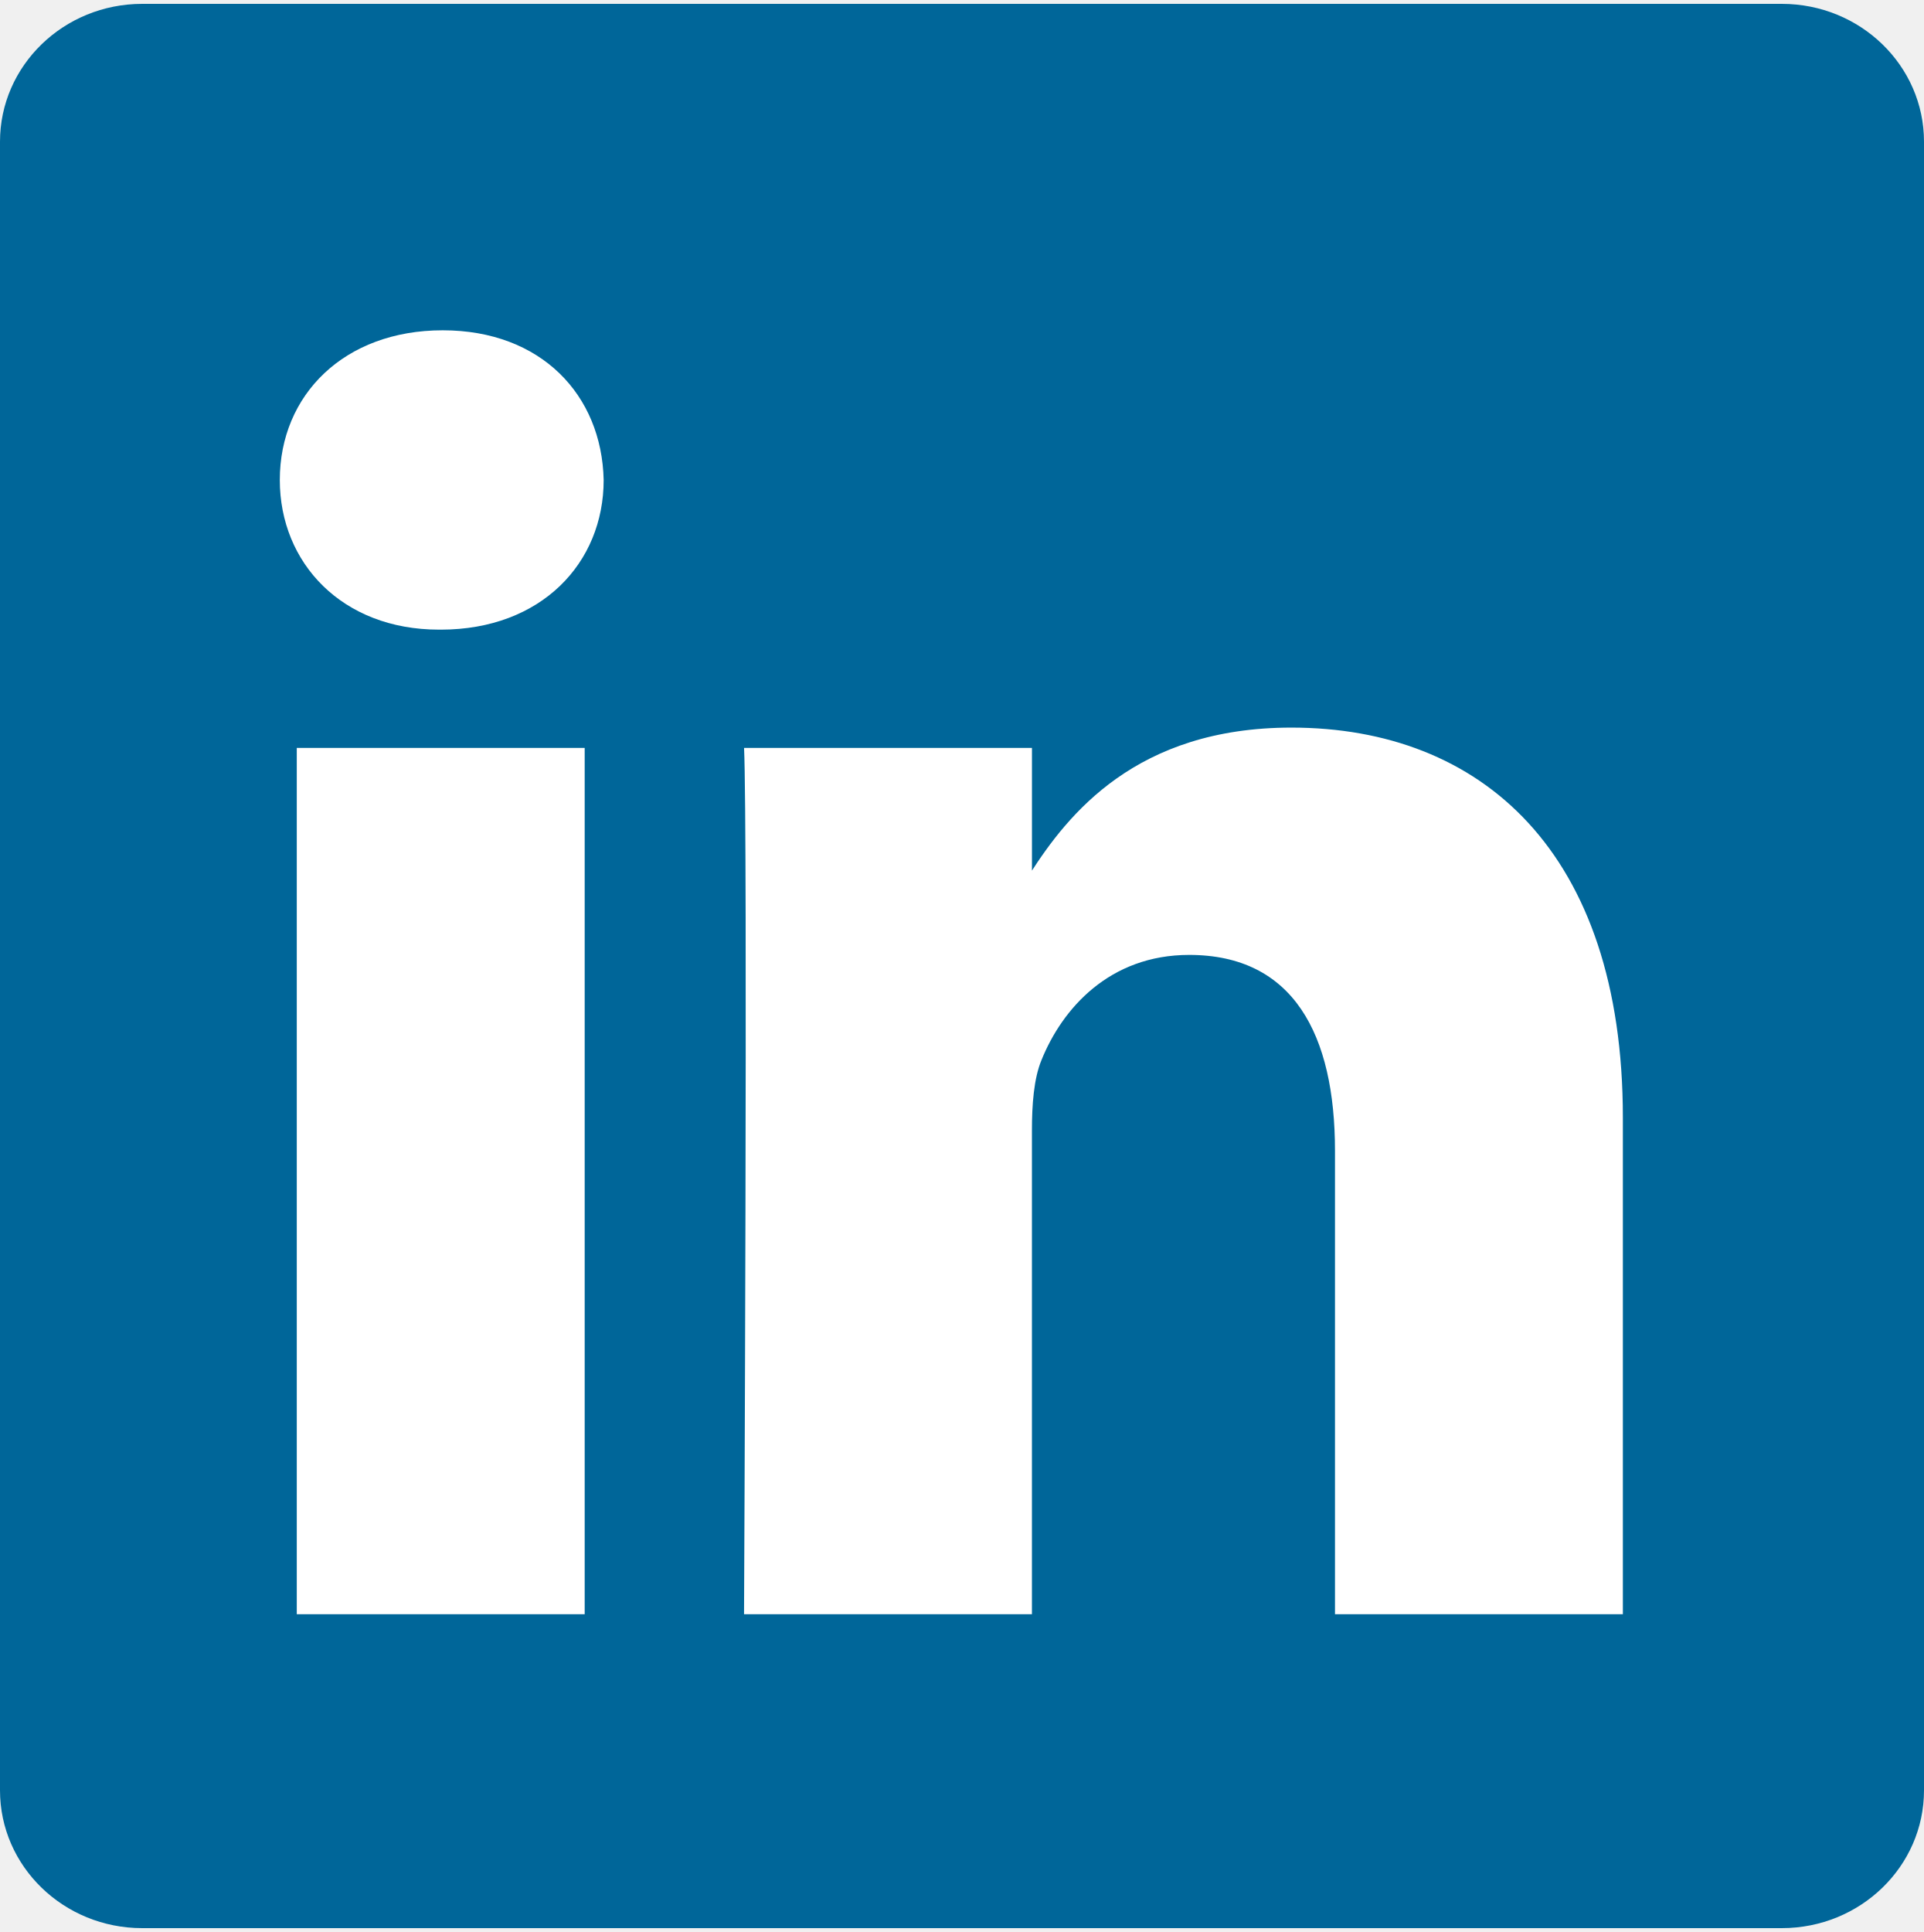
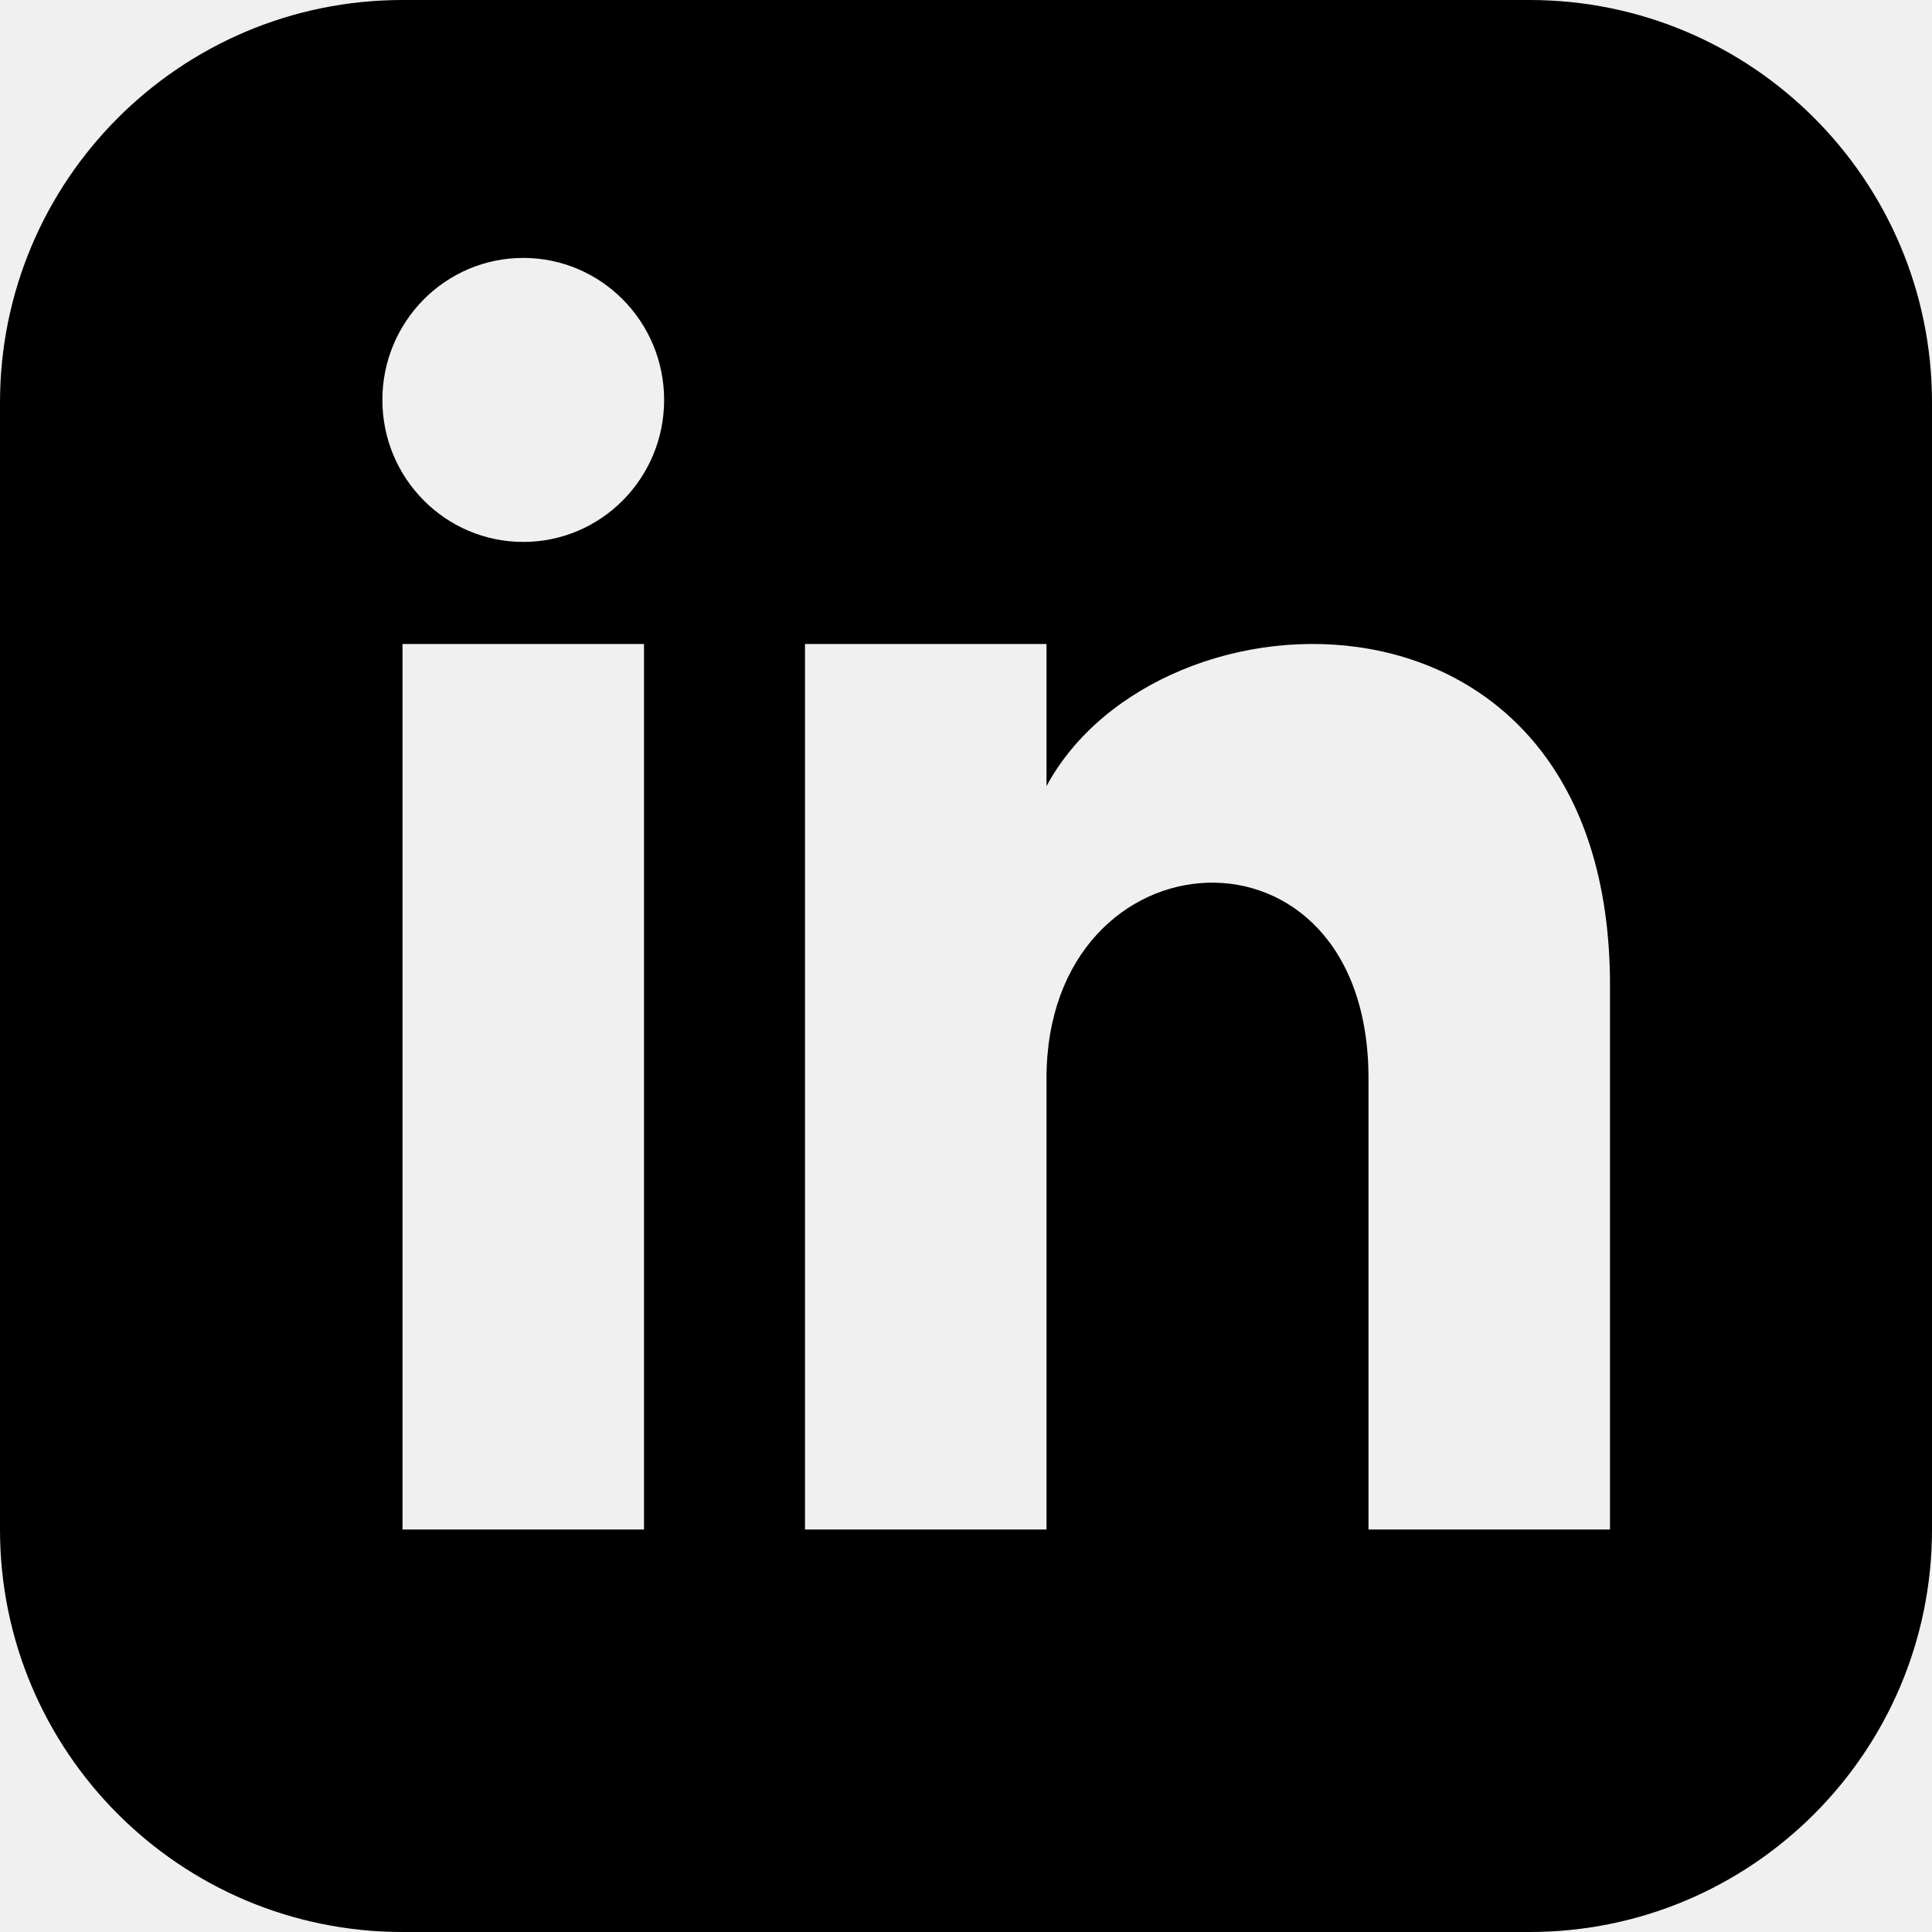
- <svg xmlns="http://www.w3.org/2000/svg" height="2500" width="2490" viewBox="0 0 256 256">
-   <g fill="none">
-     <path d="M0 18.338C0 8.216 8.474 0 18.92 0h218.16C247.53 0 256 8.216 256 18.338v219.327C256 247.79 247.53 256 237.08 256H18.92C8.475 256 0 247.791 0 237.668V18.335z" fill="#069" />
-     <path d="M77.796 214.238V98.986H39.488v115.252H77.8zM58.65 83.253c13.356 0 21.671-8.85 21.671-19.91-.25-11.312-8.315-19.915-21.417-19.915-13.111 0-21.674 8.603-21.674 19.914 0 11.06 8.312 19.91 21.169 19.91h.248zM99 214.238h38.305v-64.355c0-3.44.25-6.889 1.262-9.346 2.768-6.885 9.071-14.012 19.656-14.012 13.858 0 19.405 10.568 19.405 26.063v61.65h38.304v-66.082c0-35.399-18.896-51.872-44.099-51.872-20.663 0-29.738 11.549-34.78 19.415h.255V98.99H99.002c.5 10.812-.003 115.252-.003 115.252z" fill="#fff" />
-   </g>
+ <svg xmlns="http://www.w3.org/2000/svg" width="24" height="24" viewBox="0 0 24 24">
+   <path d="M19 0h-14c-2.761 0-5 2.239-5 5v14c0 2.761 2.239 5 5 5h14c2.762 0 5-2.239 5-5v-14c0-2.761-2.238-5-5-5zm-11 19h-3v-11h3v11zm-1.5-12.268c-.966 0-1.75-.79-1.75-1.764s.784-1.764 1.75-1.764 1.75.79 1.75 1.764-.783 1.764-1.75 1.764zm13.5 12.268h-3v-5.604c0-3.368-4-3.113-4 0v5.604h-3v-11h3v1.765c1.396-2.586 7-2.777 7 2.476v6.759z" />
</svg>
